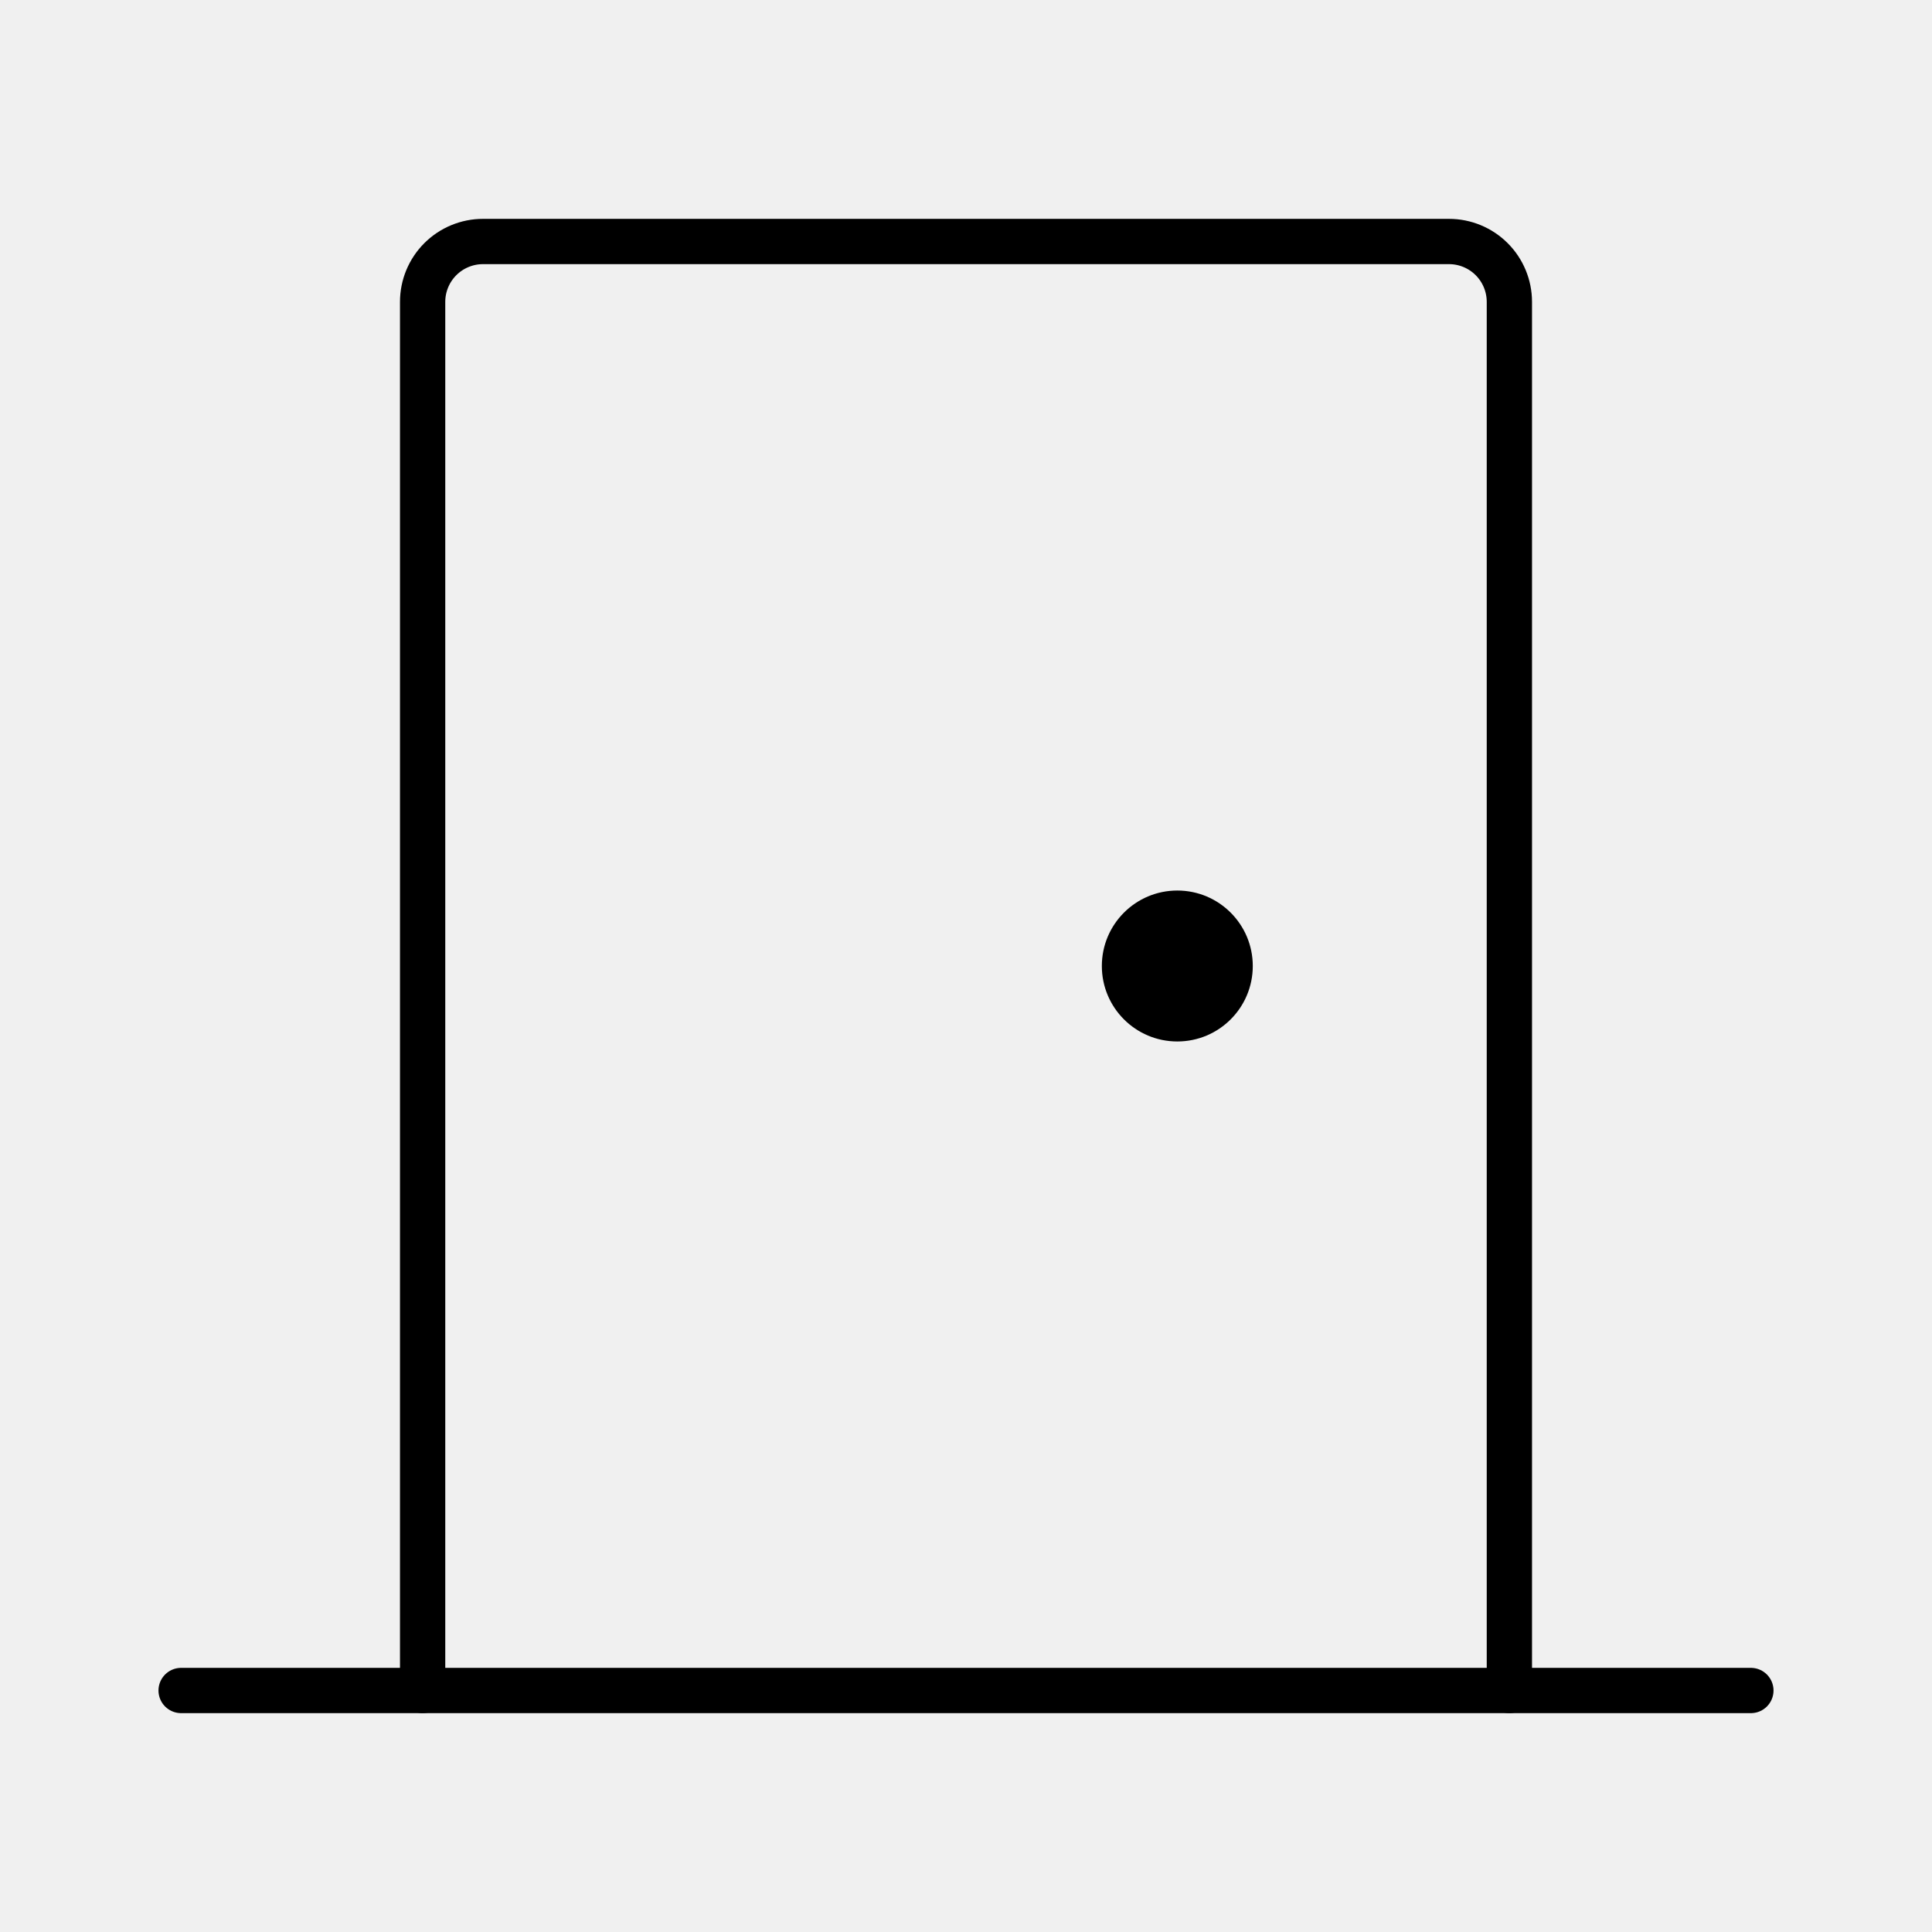
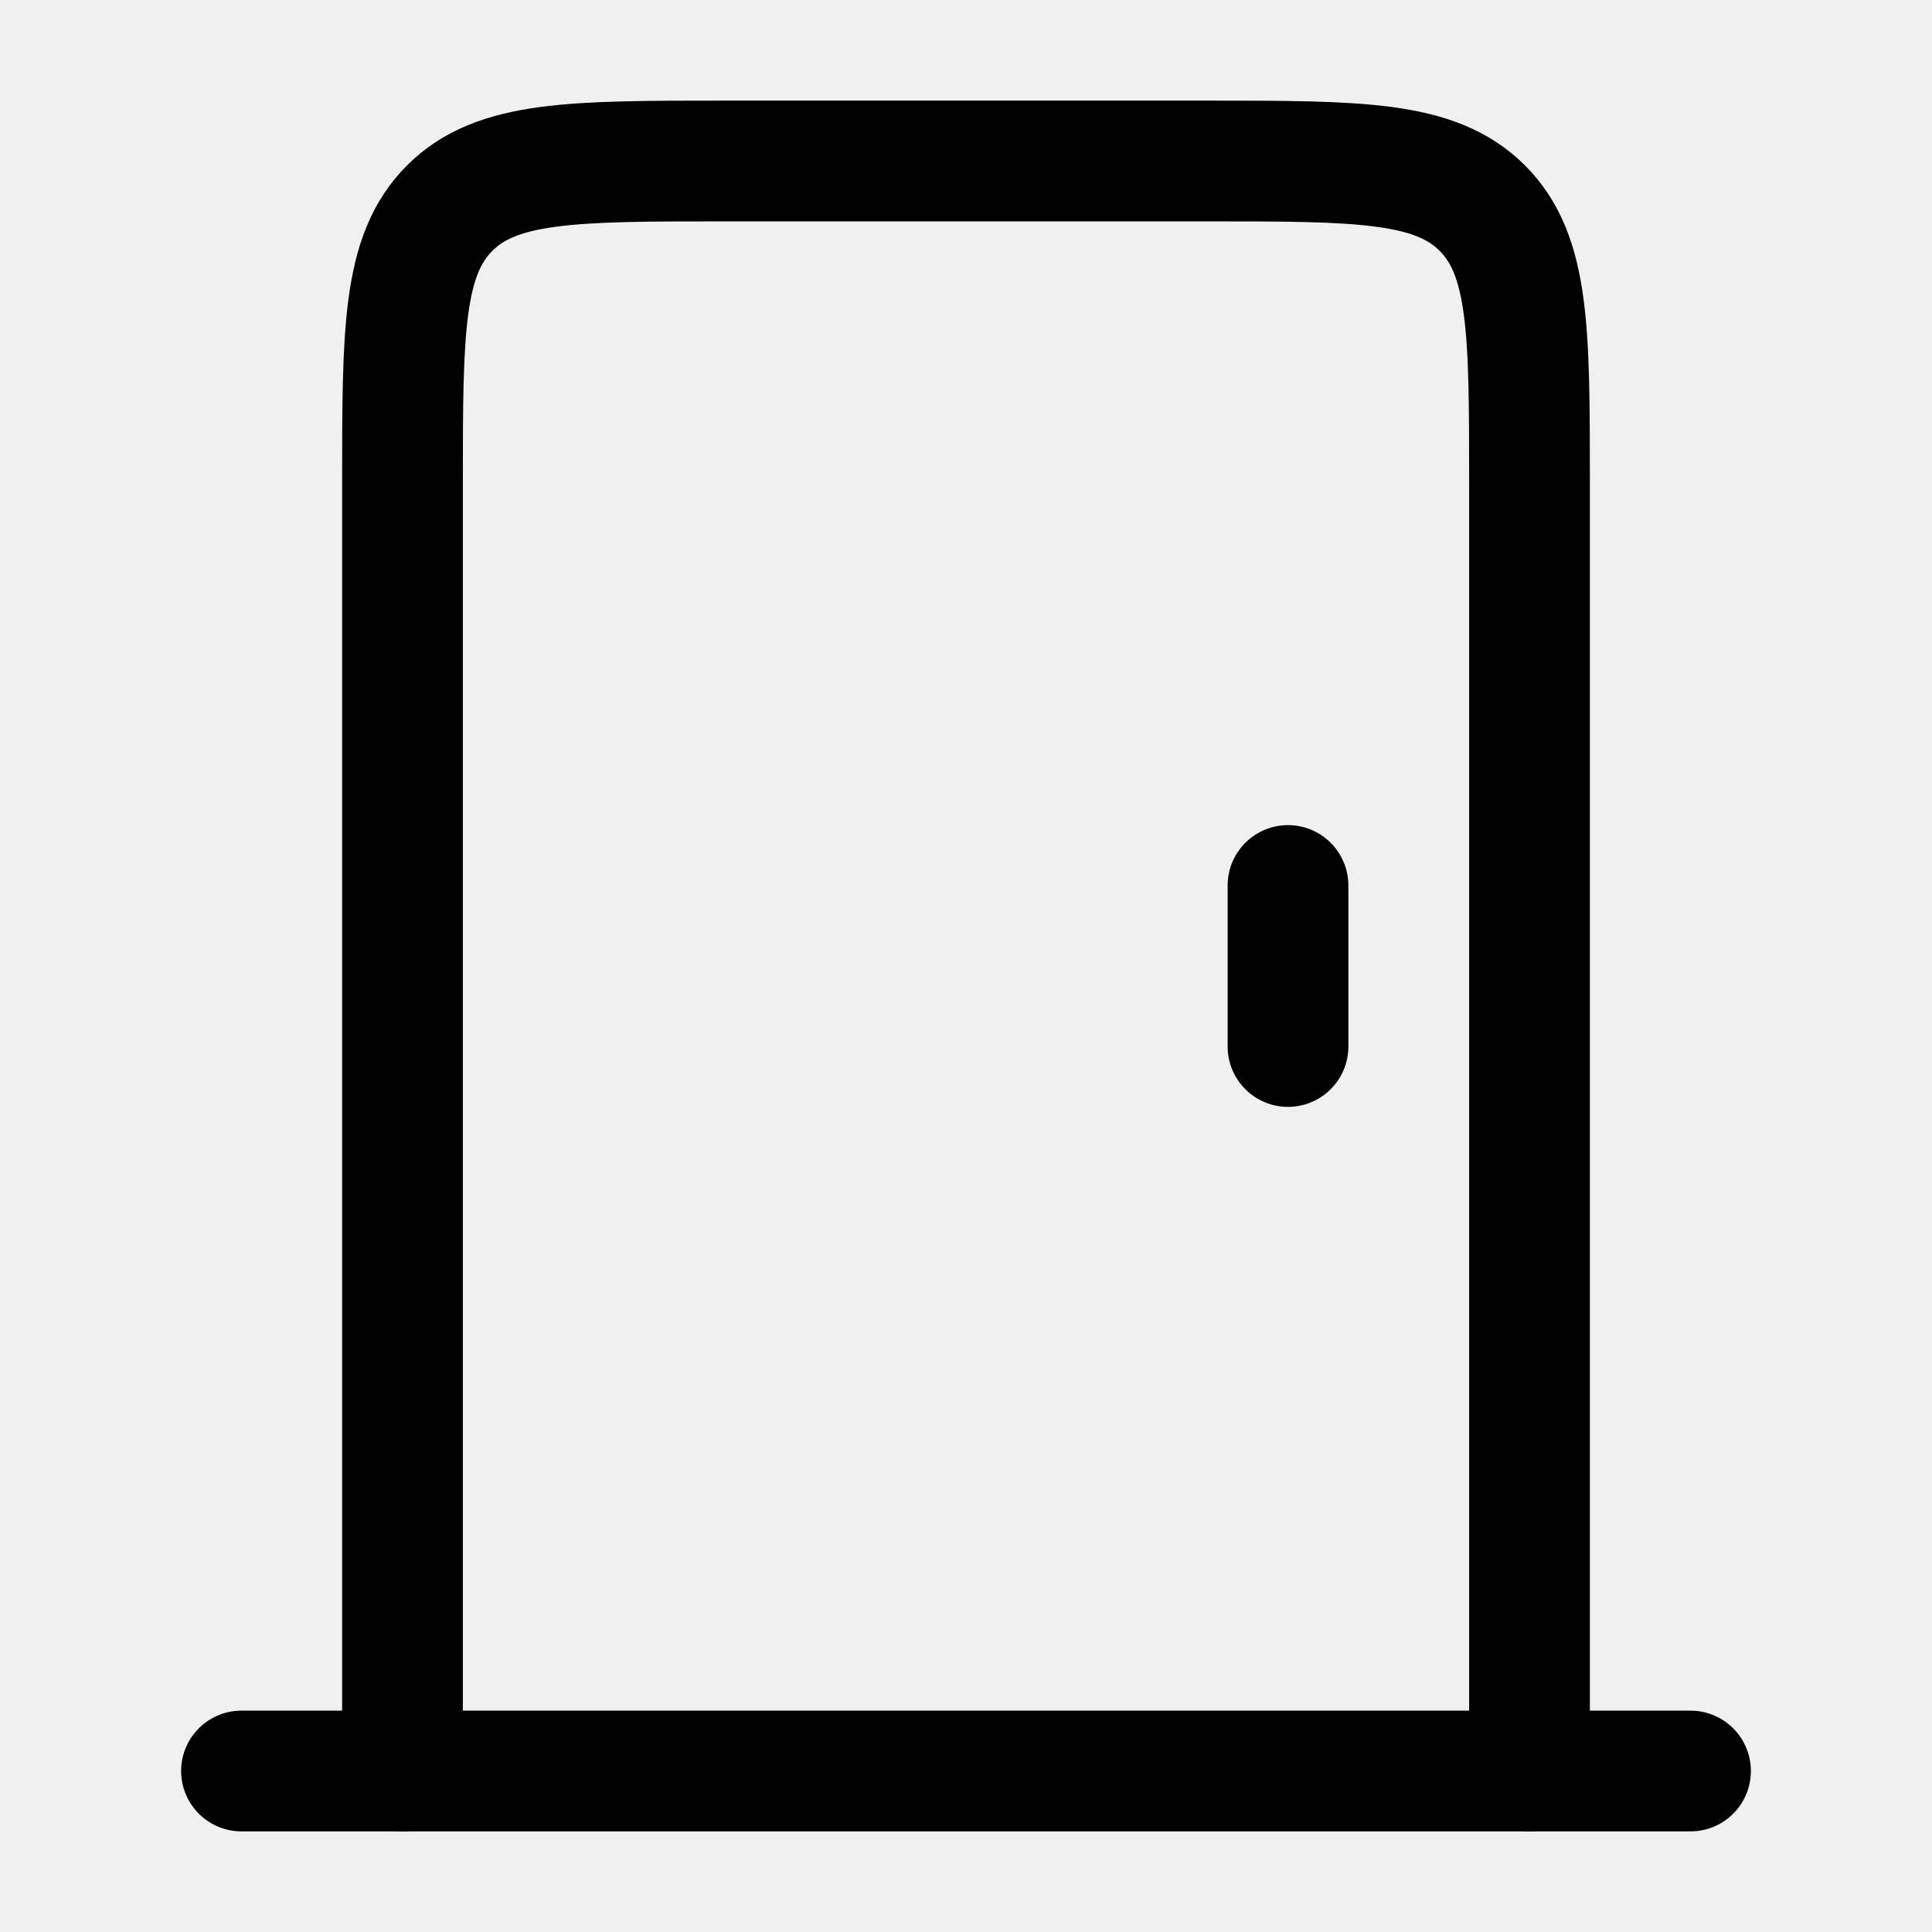
- <svg xmlns="http://www.w3.org/2000/svg" width="100%" height="100%" viewBox="0 0 512 512" fill="none">
-   <g clip-path="url(#clip0_3_5)">
-     <path d="M48 448H464" stroke="currentColor" stroke-width="12" stroke-linecap="round" stroke-linejoin="round" />
-     <path d="M112 448V80C112 75.757 113.686 71.687 116.686 68.686C119.687 65.686 123.757 64 128 64H384C388.243 64 392.313 65.686 395.314 68.686C398.314 71.687 400 75.757 400 80V448" stroke="currentColor" stroke-width="12" stroke-linecap="round" stroke-linejoin="round" />
-     <path d="M312 276C323.046 276 332 267.046 332 256C332 244.954 323.046 236 312 236C300.954 236 292 244.954 292 256C292 267.046 300.954 276 312 276Z" fill="currentColor" />
-   </g>
-   <defs>
-     <clipPath id="clip0_3_5">
-       <rect width="512" height="512" fill="white" />
-     </clipPath>
-   </defs>
+ <svg xmlns="http://www.w3.org/2000/svg" width="201" height="201" viewBox="0 0 201 201" fill="none">
+   <path d="M41.875 184.25V50.25C41.875 34.458 41.875 26.562 46.781 21.656C51.687 16.75 59.583 16.75 75.375 16.75H125.625C141.417 16.75 149.313 16.75 154.219 21.656C159.125 26.562 159.125 34.458 159.125 50.25V184.25" stroke="currentColor" stroke-width="12.562" stroke-linecap="round" />
+   <path d="M25.125 184.25H175.875" stroke="currentColor" stroke-width="12.562" stroke-linecap="round" stroke-linejoin="round" />
+   <path d="M134 108.875V92.125" stroke="currentColor" stroke-width="12.562" stroke-linecap="round" stroke-linejoin="round" />
</svg>
